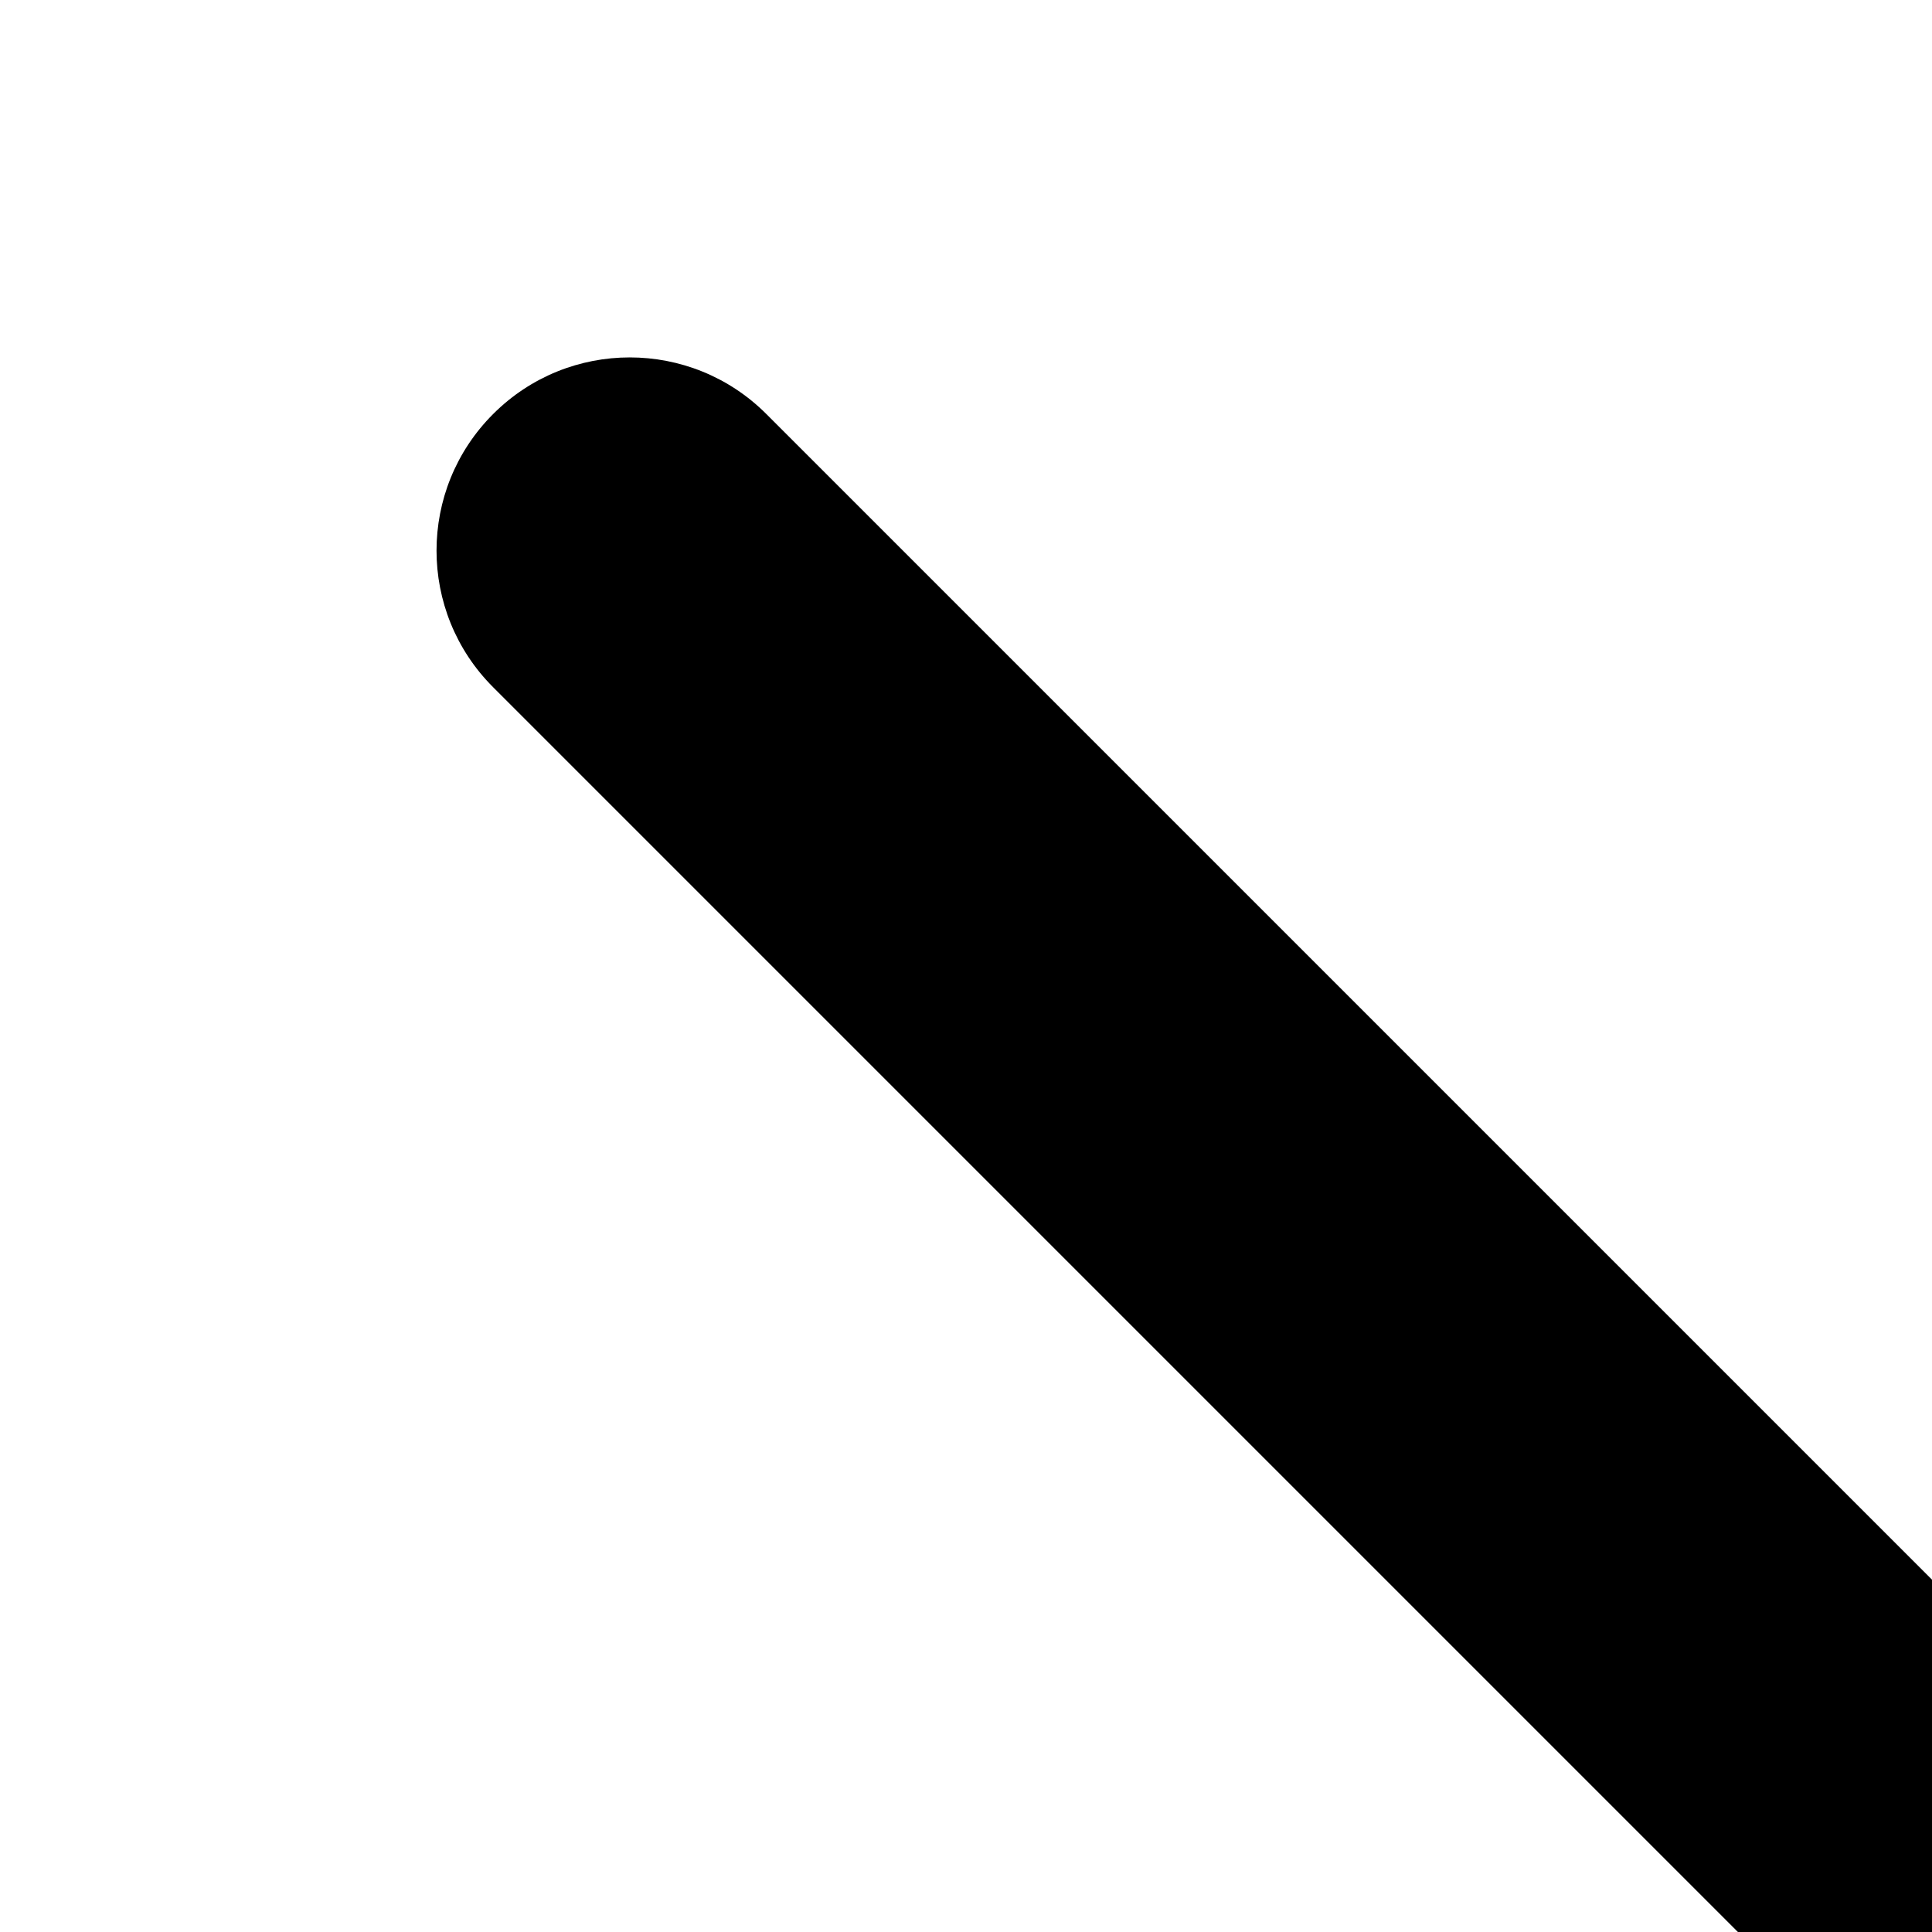
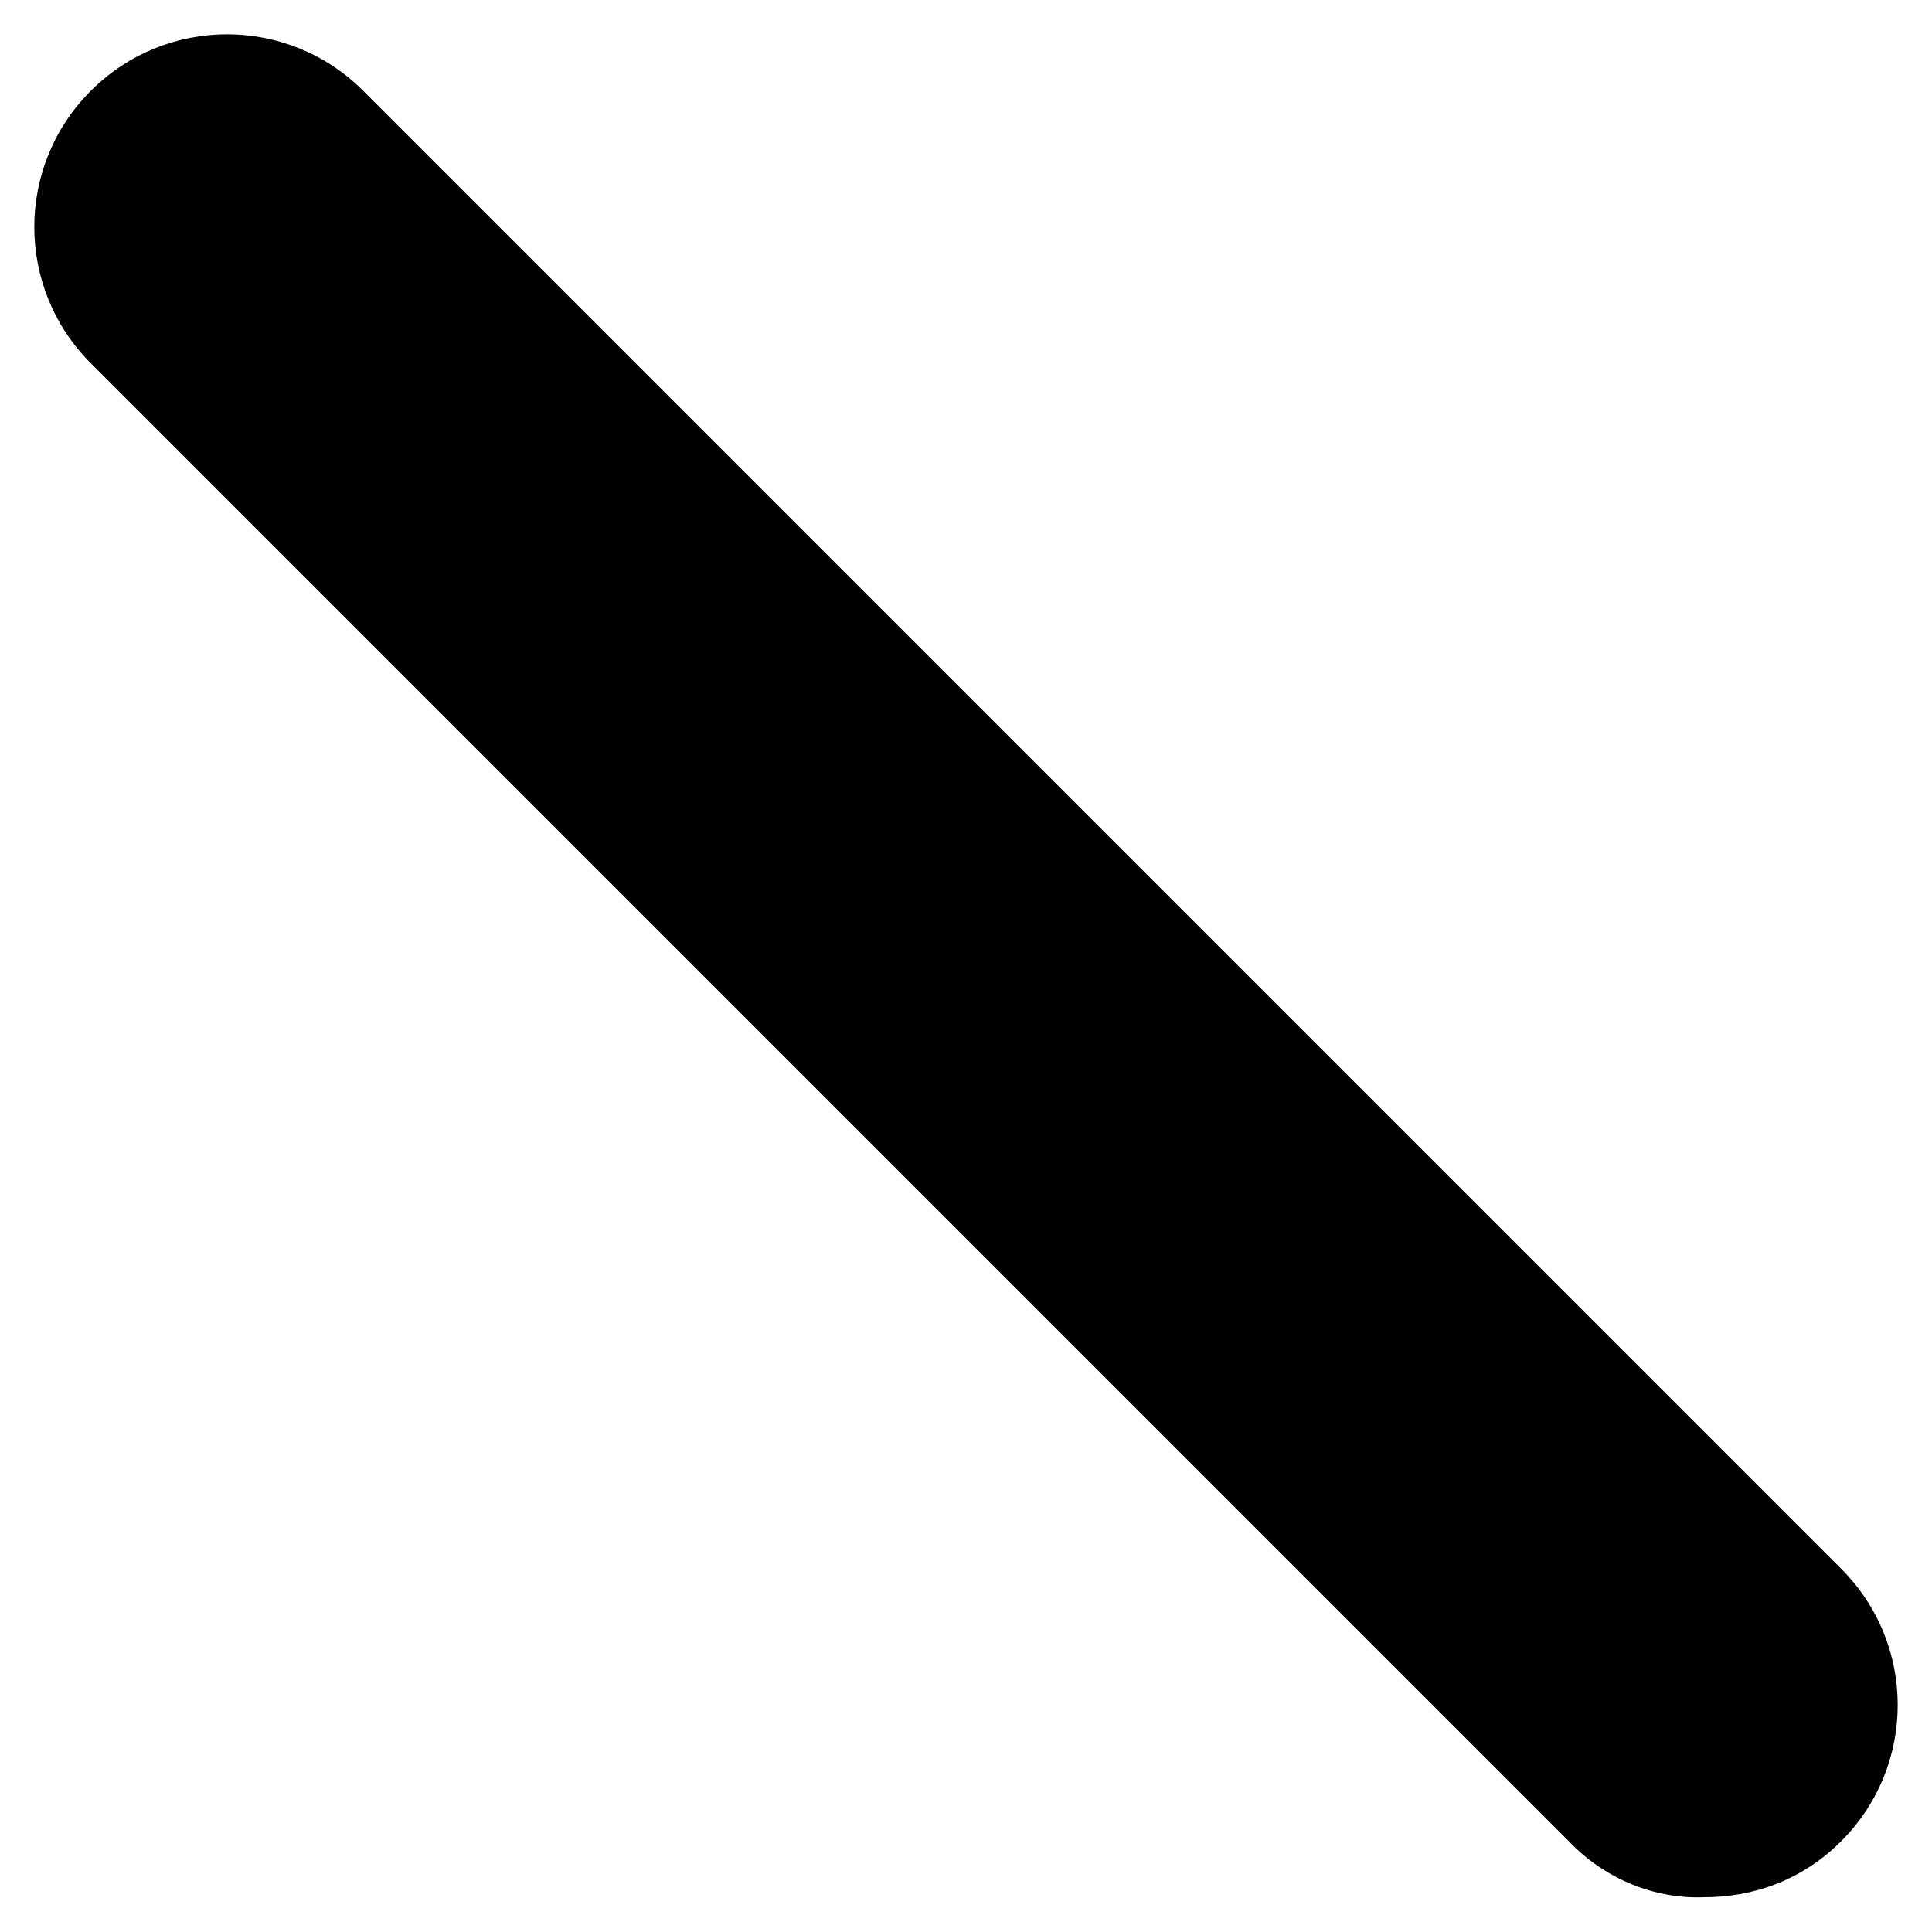
- <svg xmlns="http://www.w3.org/2000/svg" version="1.0" id="Ebene_1" x="0px" y="0px" width="100px" height="100px" viewBox="-20.826 -16.359 100 100" enable-background="new -20.826 -16.359 100 100" xml:space="preserve">
-   <path d="M81.204,95.717L4.699,19.212c-3.907-3.905-3.907-10.236,0-14.141l0,0c3.905-3.907,10.236-3.907,14.141,0l0,0l76.505,76.504  c3.906,3.904,3.906,10.235,0,14.141l0,0c-1.953,1.953-4.512,2.93-7.07,2.93l0,0C85.715,98.646,83.156,97.67,81.204,95.717  L81.204,95.717z" />
+ <svg xmlns="http://www.w3.org/2000/svg" version="1.1" id="Ebene_1" x="0px" y="0px" viewBox="-205 207 100 100" style="enable-background:new -205 207 100 100;" xml:space="preserve">
+   <path d="M-123.8,302.3l-76.5-76.5c-3.9-3.9-3.9-10.2,0-14.1l0,0c3.9-3.9,10.2-3.9,14.1,0l0,0l76.5,76.5c3.9,3.9,3.9,10.2,0,14.1l0,0  c-2,2-4.5,2.9-7.1,2.9l0,0C-119.3,305.3-121.9,304.3-123.8,302.3L-123.8,302.3z" />
</svg>
